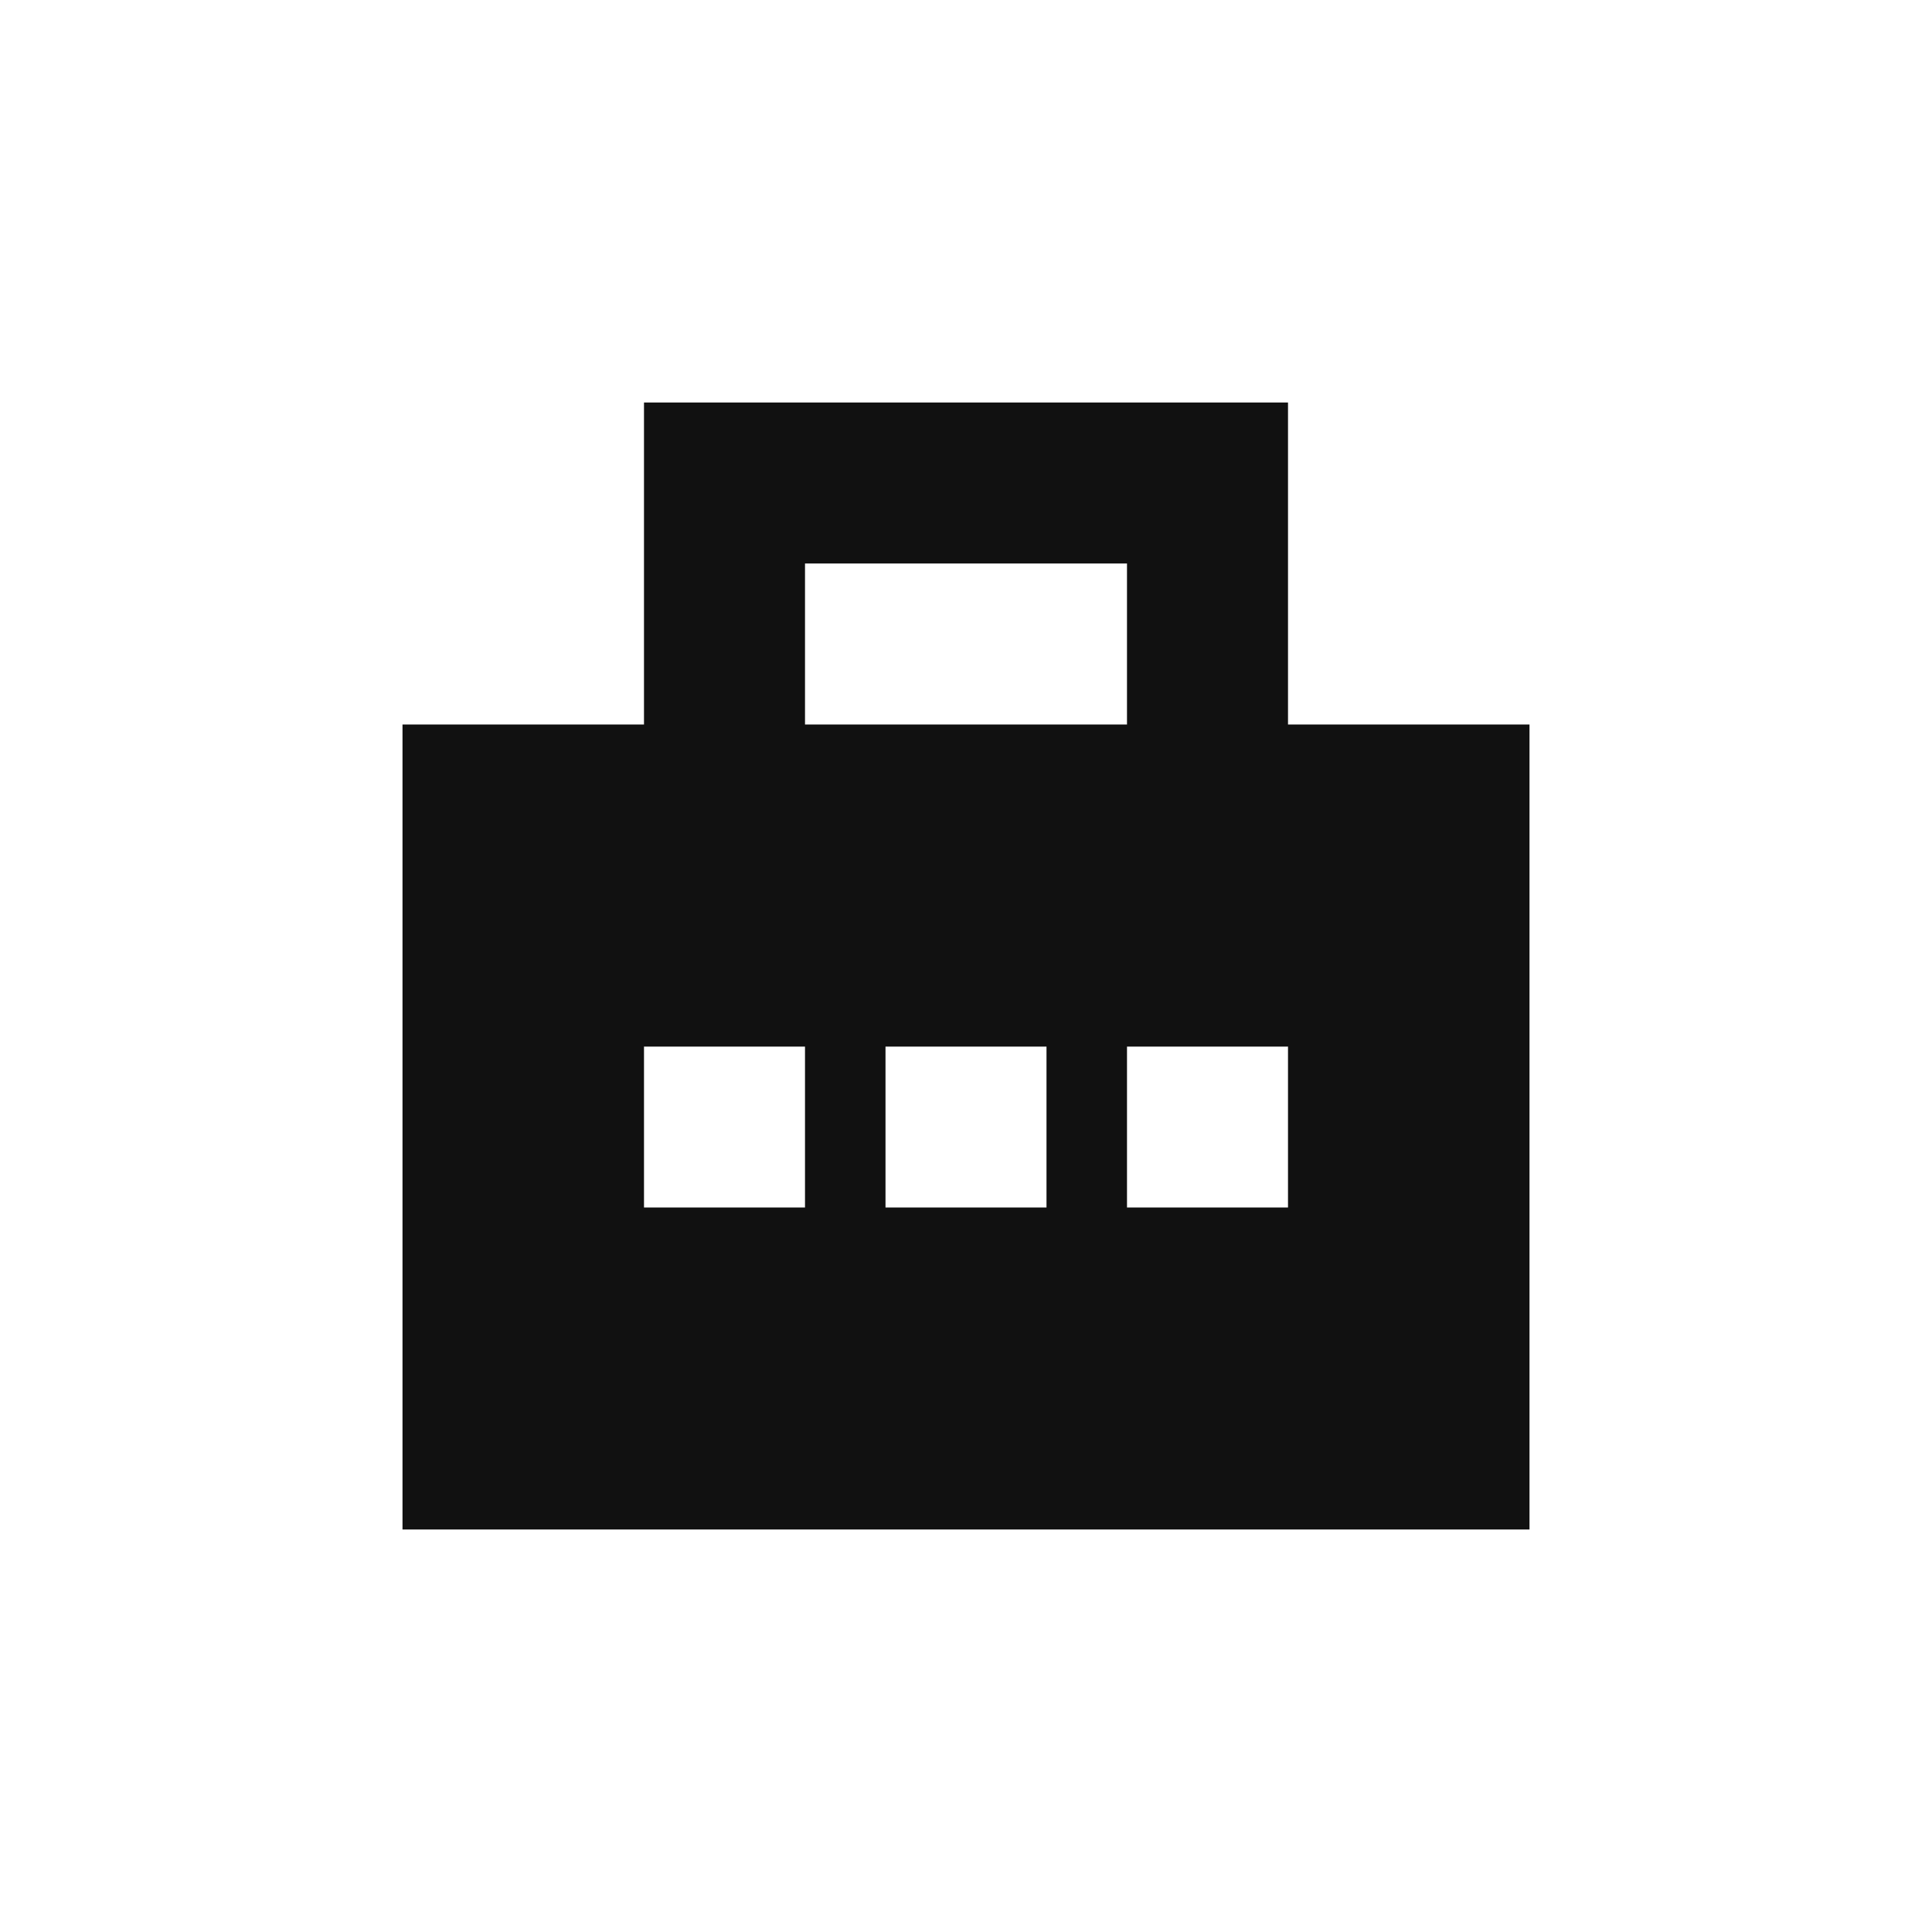
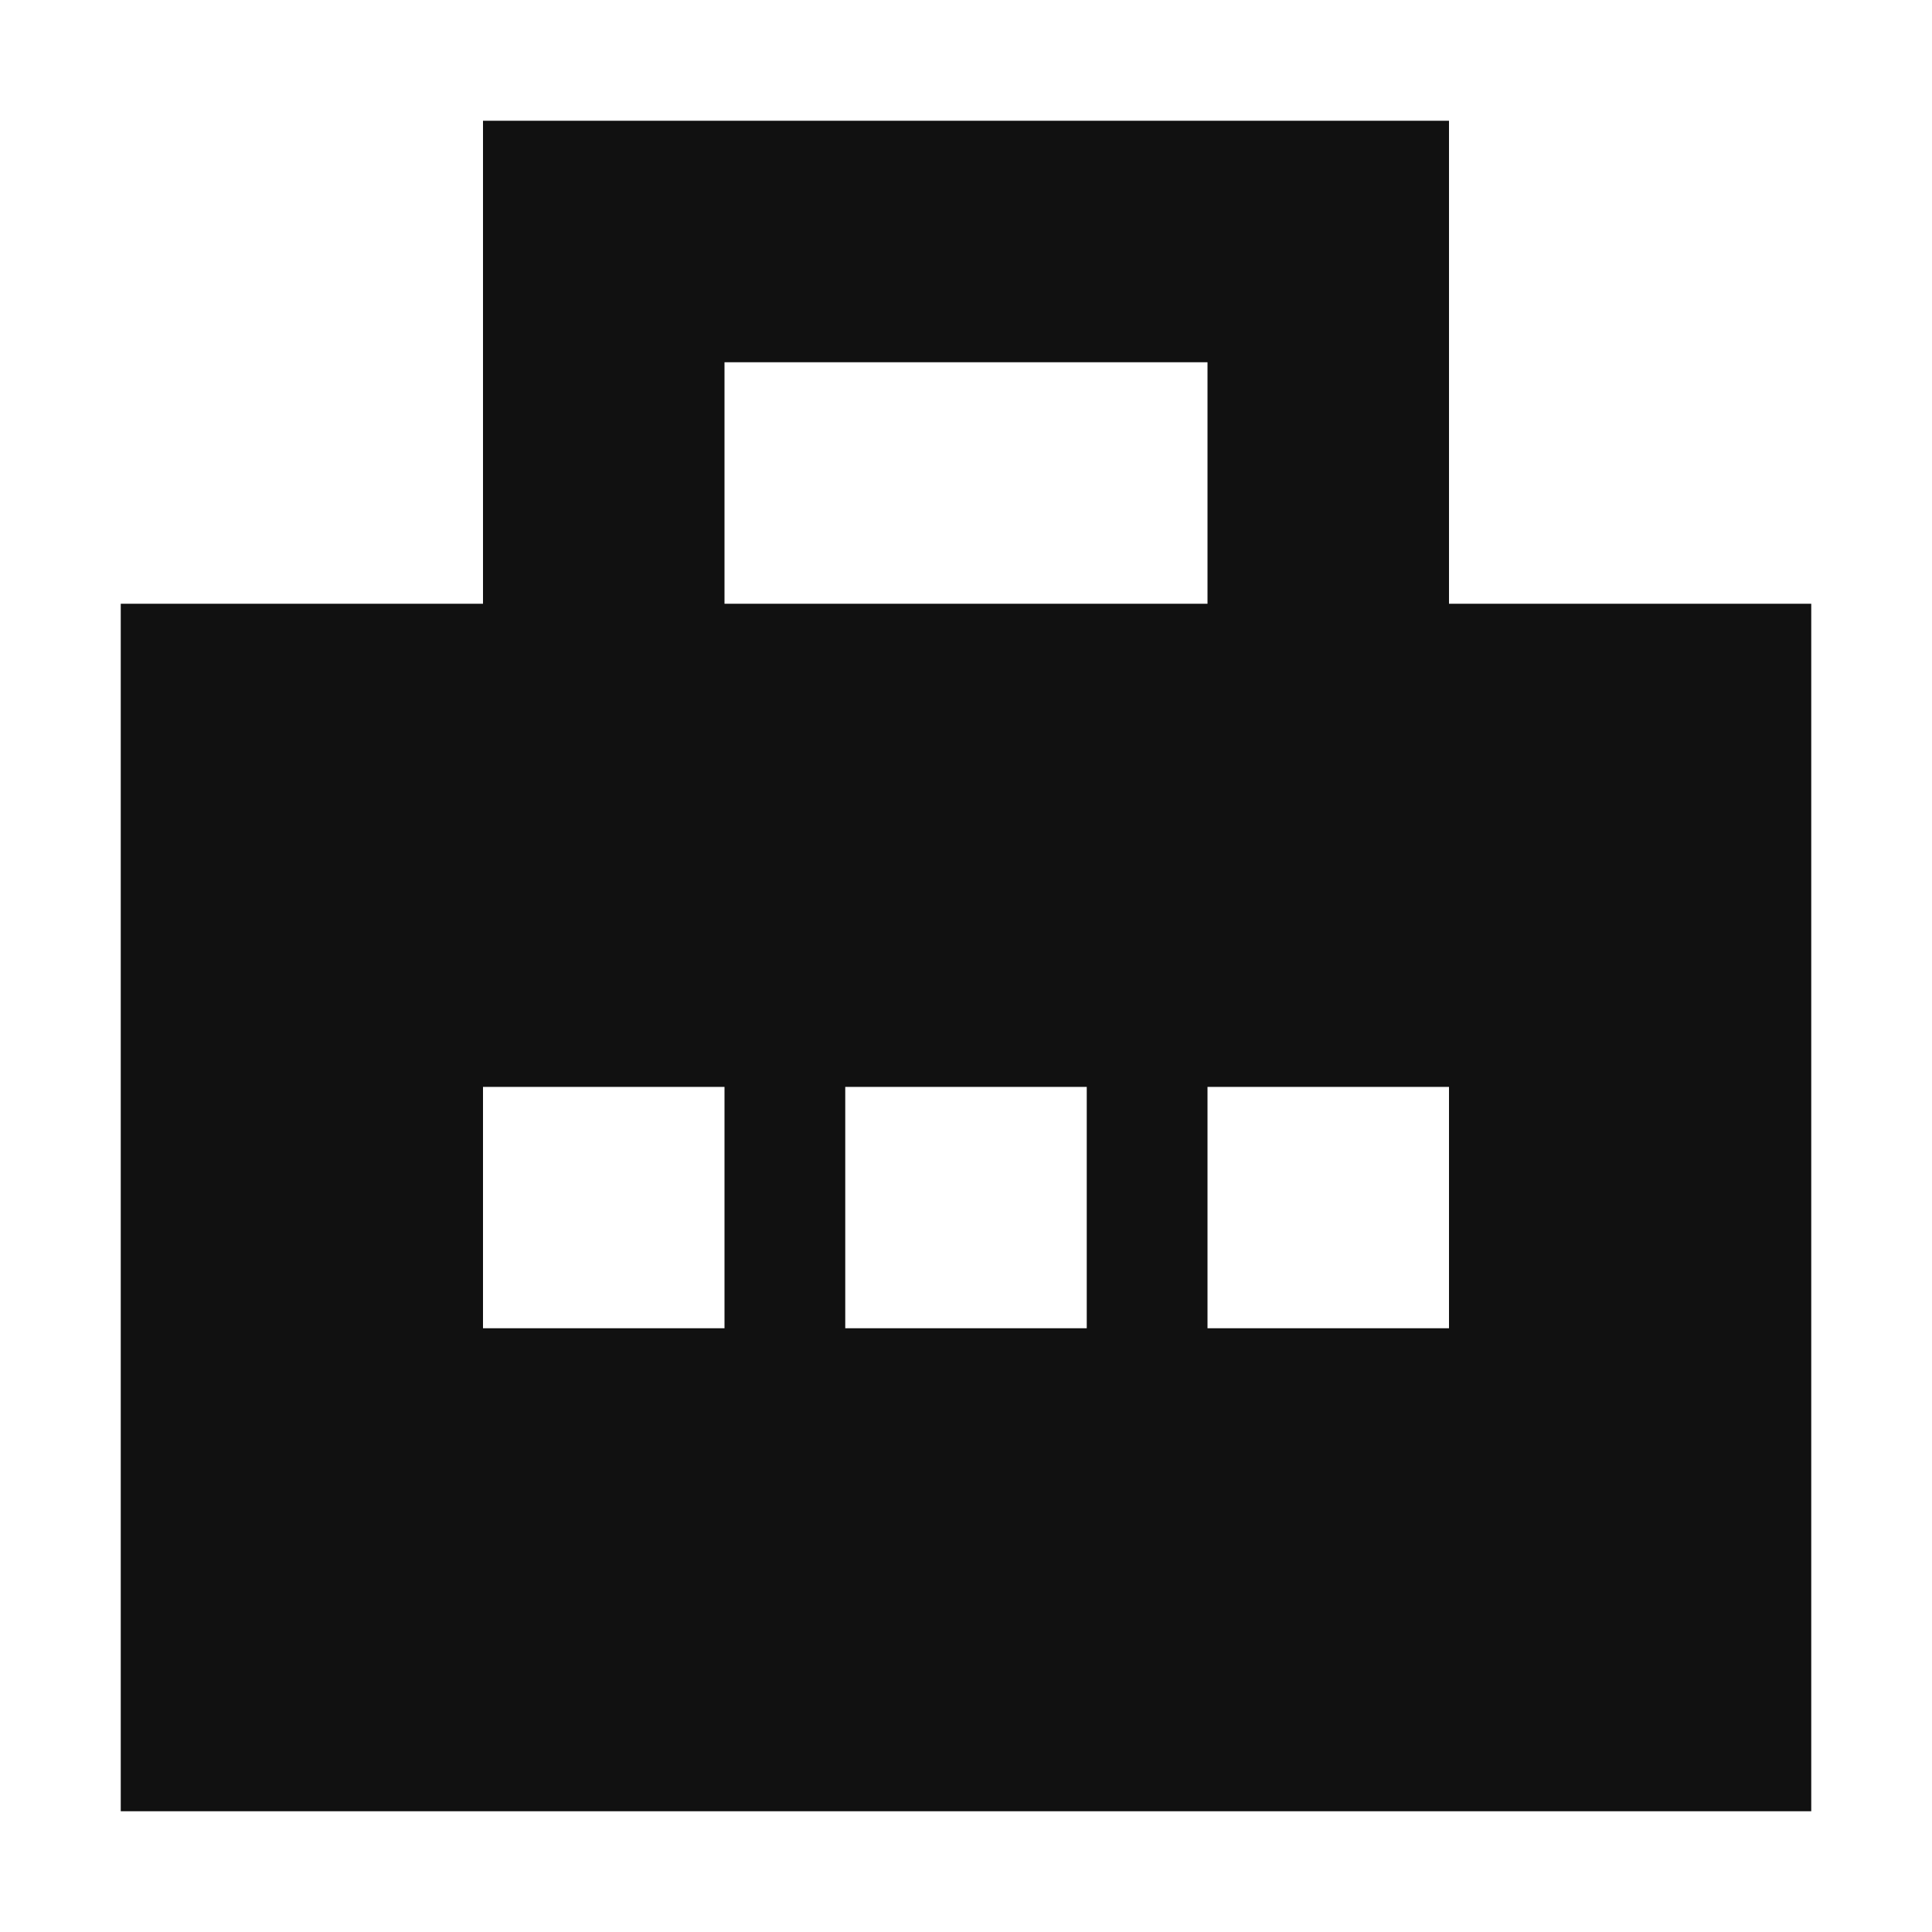
- <svg xmlns="http://www.w3.org/2000/svg" width="24" height="24" viewBox="0 0 24 24" fill="none">
-   <path fill-rule="evenodd" clip-rule="evenodd" d="M19 9H5V19H19V9ZM10 13H8V15H10V13ZM11 13H13V15H11V13ZM16 13H14V15H16V13Z" fill="#111111" />
-   <rect x="9" y="6" width="6" height="6" stroke="#111111" stroke-width="2" />
+ <svg xmlns="http://www.w3.org/2000/svg" width="16" height="16" viewBox="0 0 16 16" fill="none">
+   <path fill-rule="evenodd" clip-rule="evenodd" d="M15 5H1V15H15V5ZM6 9H4V11H6V9ZM7 9H9V11H7V9ZM12 9H10V11H12V9Z" fill="#111111" />
+   <rect x="5" y="2" width="6" height="6" stroke="#111111" stroke-width="2" />
</svg>
